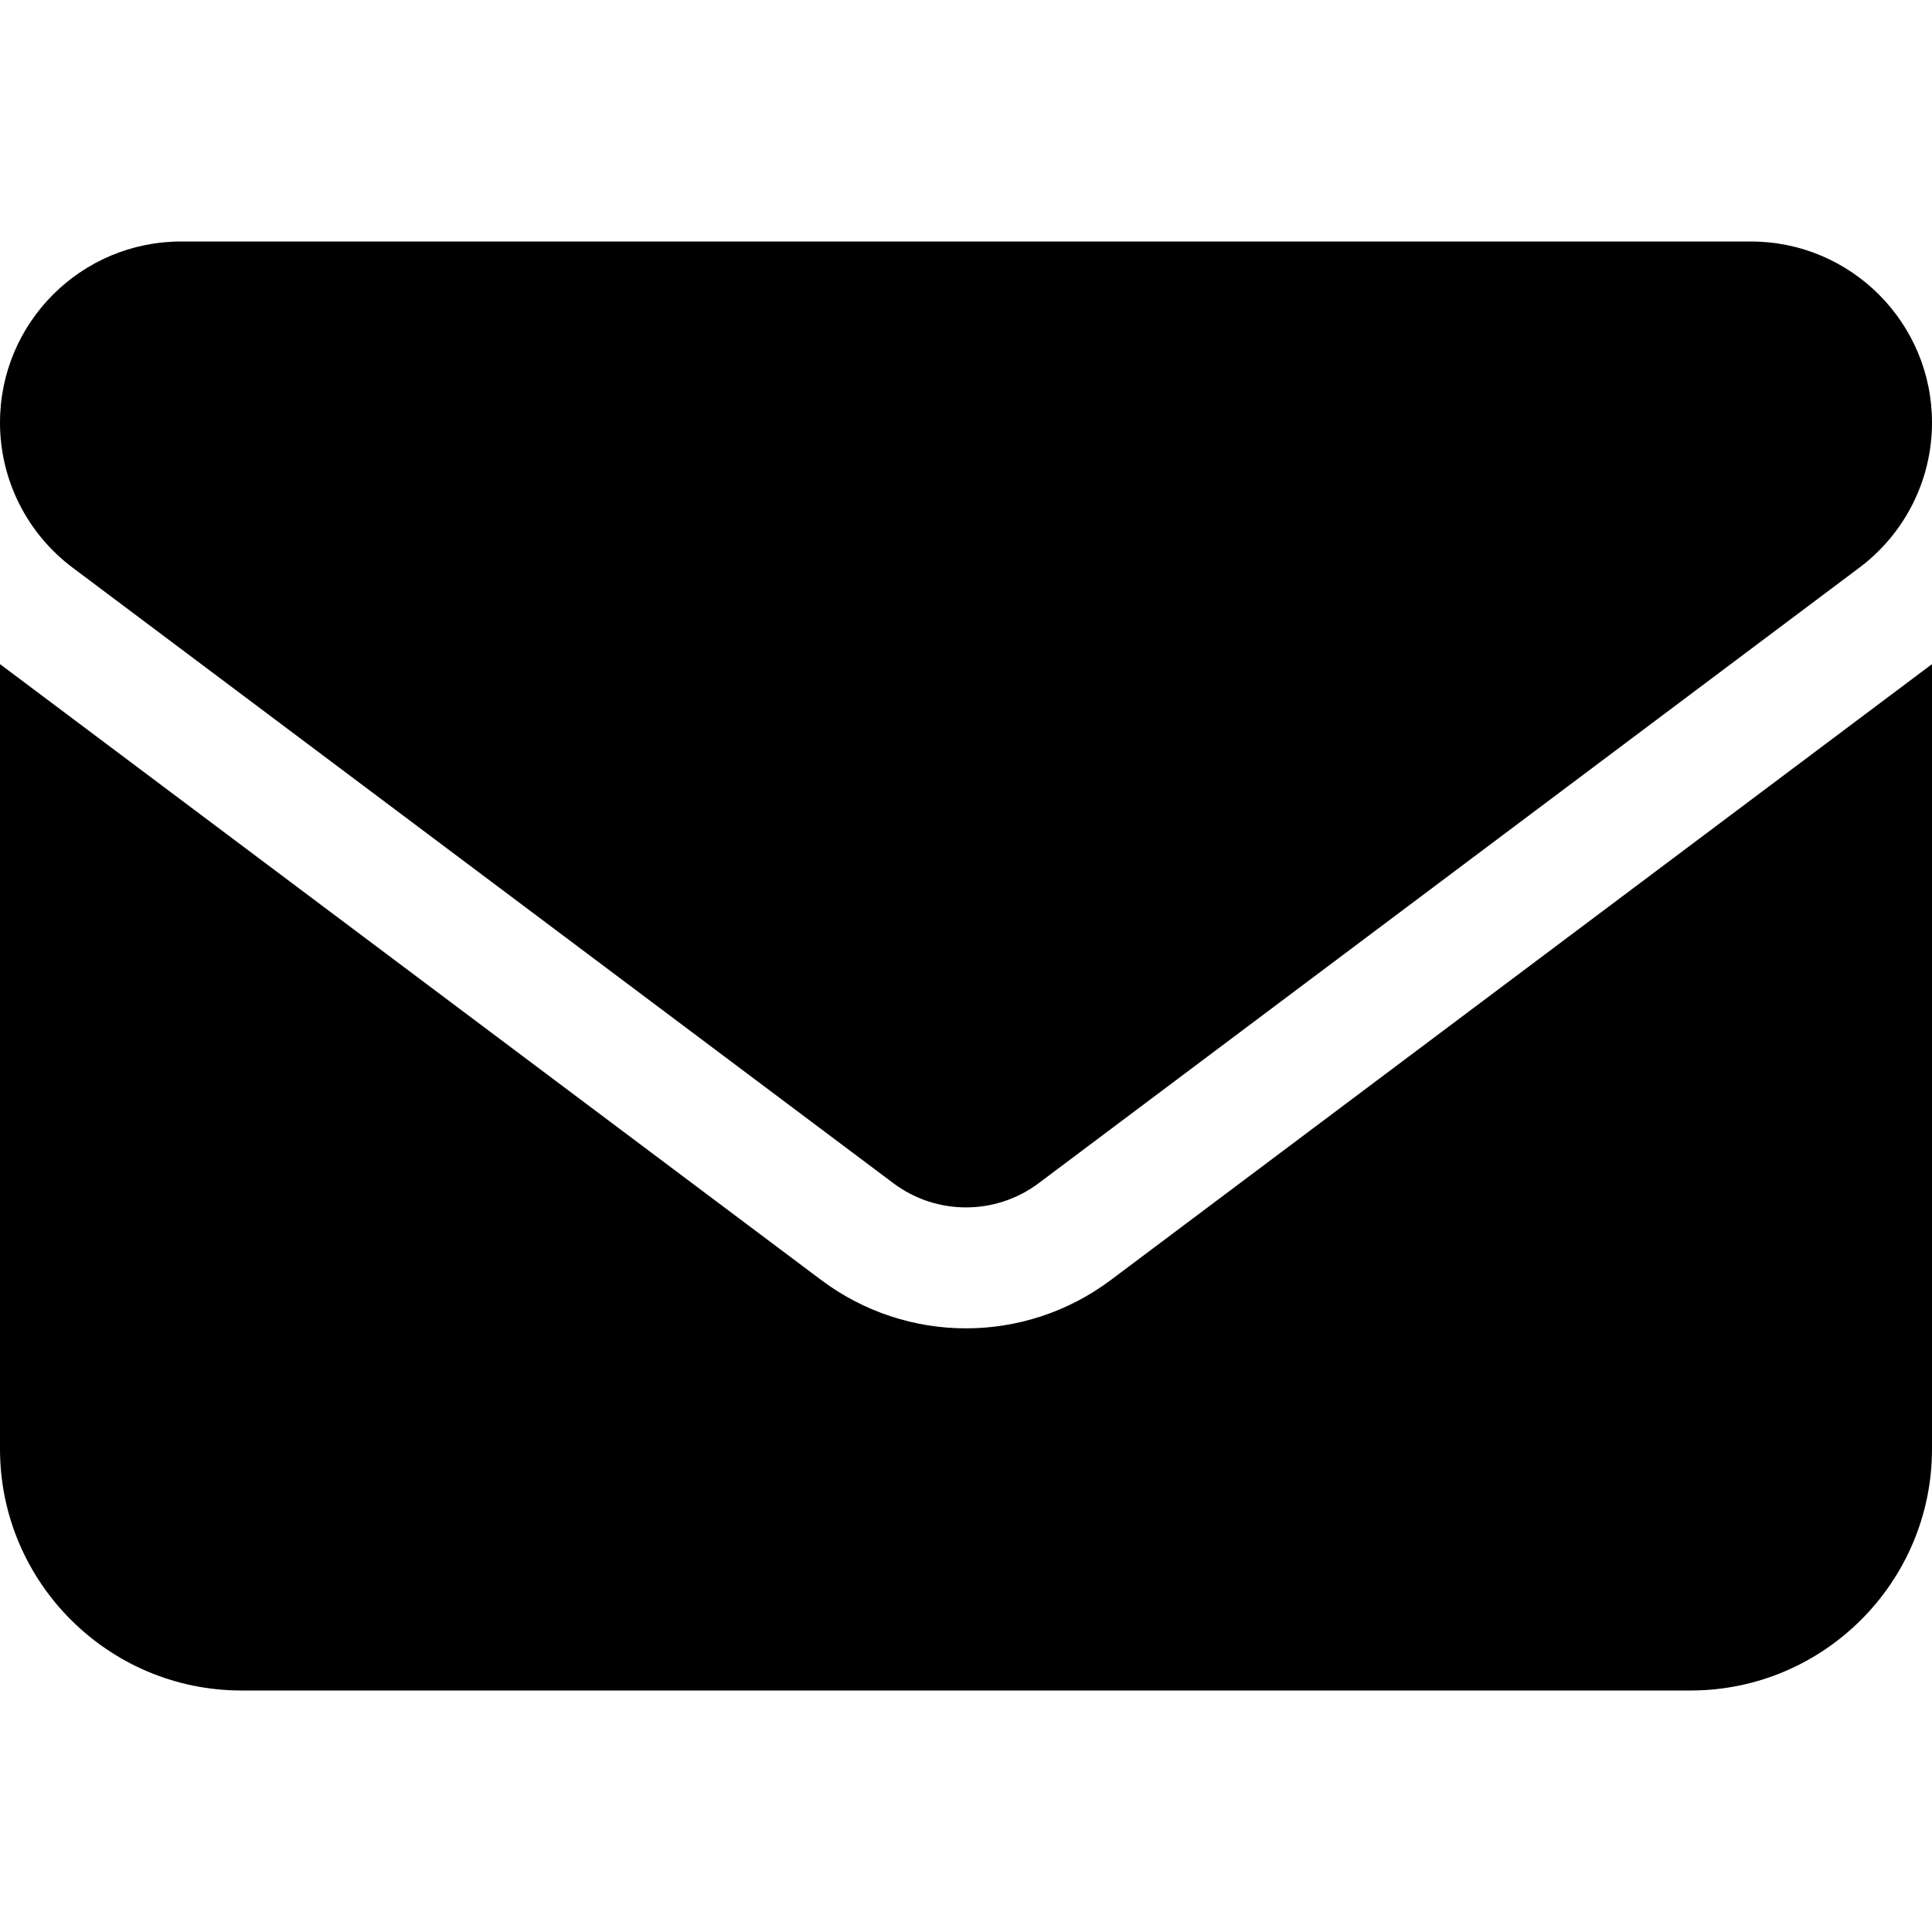
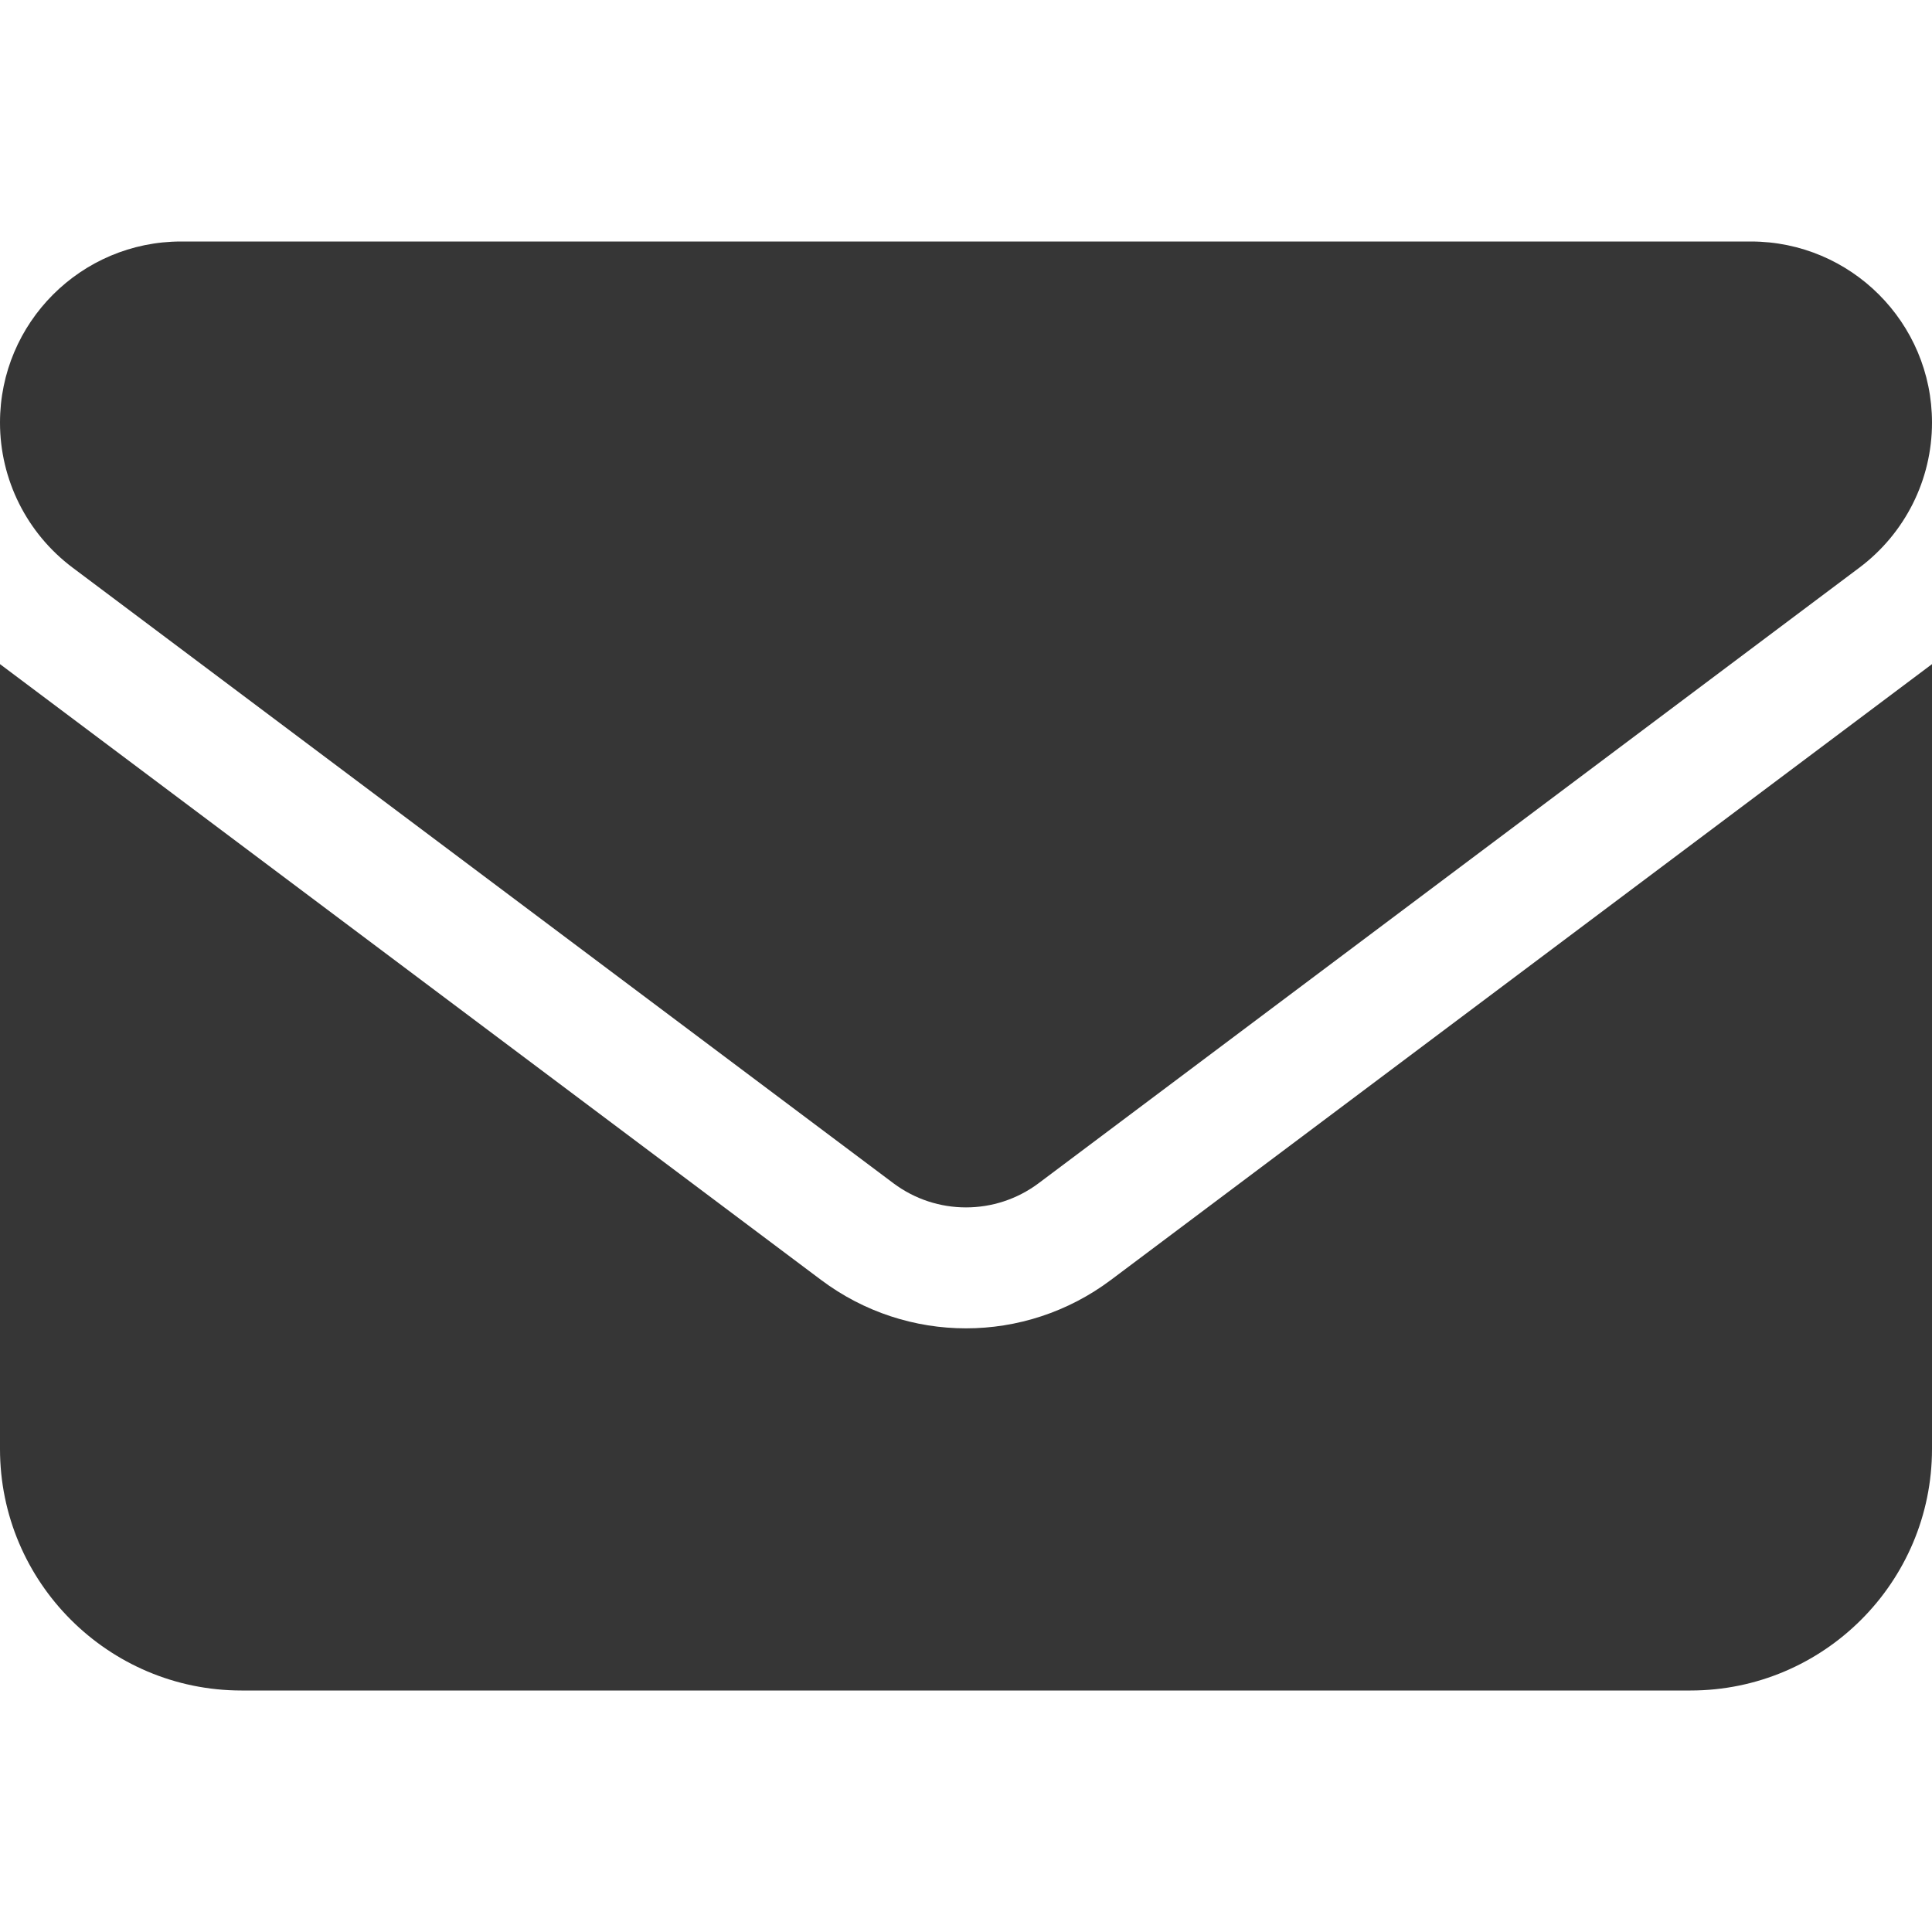
- <svg xmlns="http://www.w3.org/2000/svg" viewBox="0 0 512 512">
+ <svg xmlns="http://www.w3.org/2000/svg" viewBox="0 0 512 512" fill="#363636">
  <path d="M48 64C21.5 64 0 85.5 0 112c0 15.1 7.1 29.3 19.2 38.4L236.8 313.6c11.4 8.5 27 8.5 38.4 0L492.8 150.4c12.1-9.1 19.2-23.3 19.2-38.4c0-26.5-21.5-48-48-48H48zM0 176V384c0 35.3 28.7 64 64 64H448c35.3 0 64-28.7 64-64V176L294.4 339.2c-22.8 17.1-54 17.1-76.8 0L0 176z" />
</svg>
